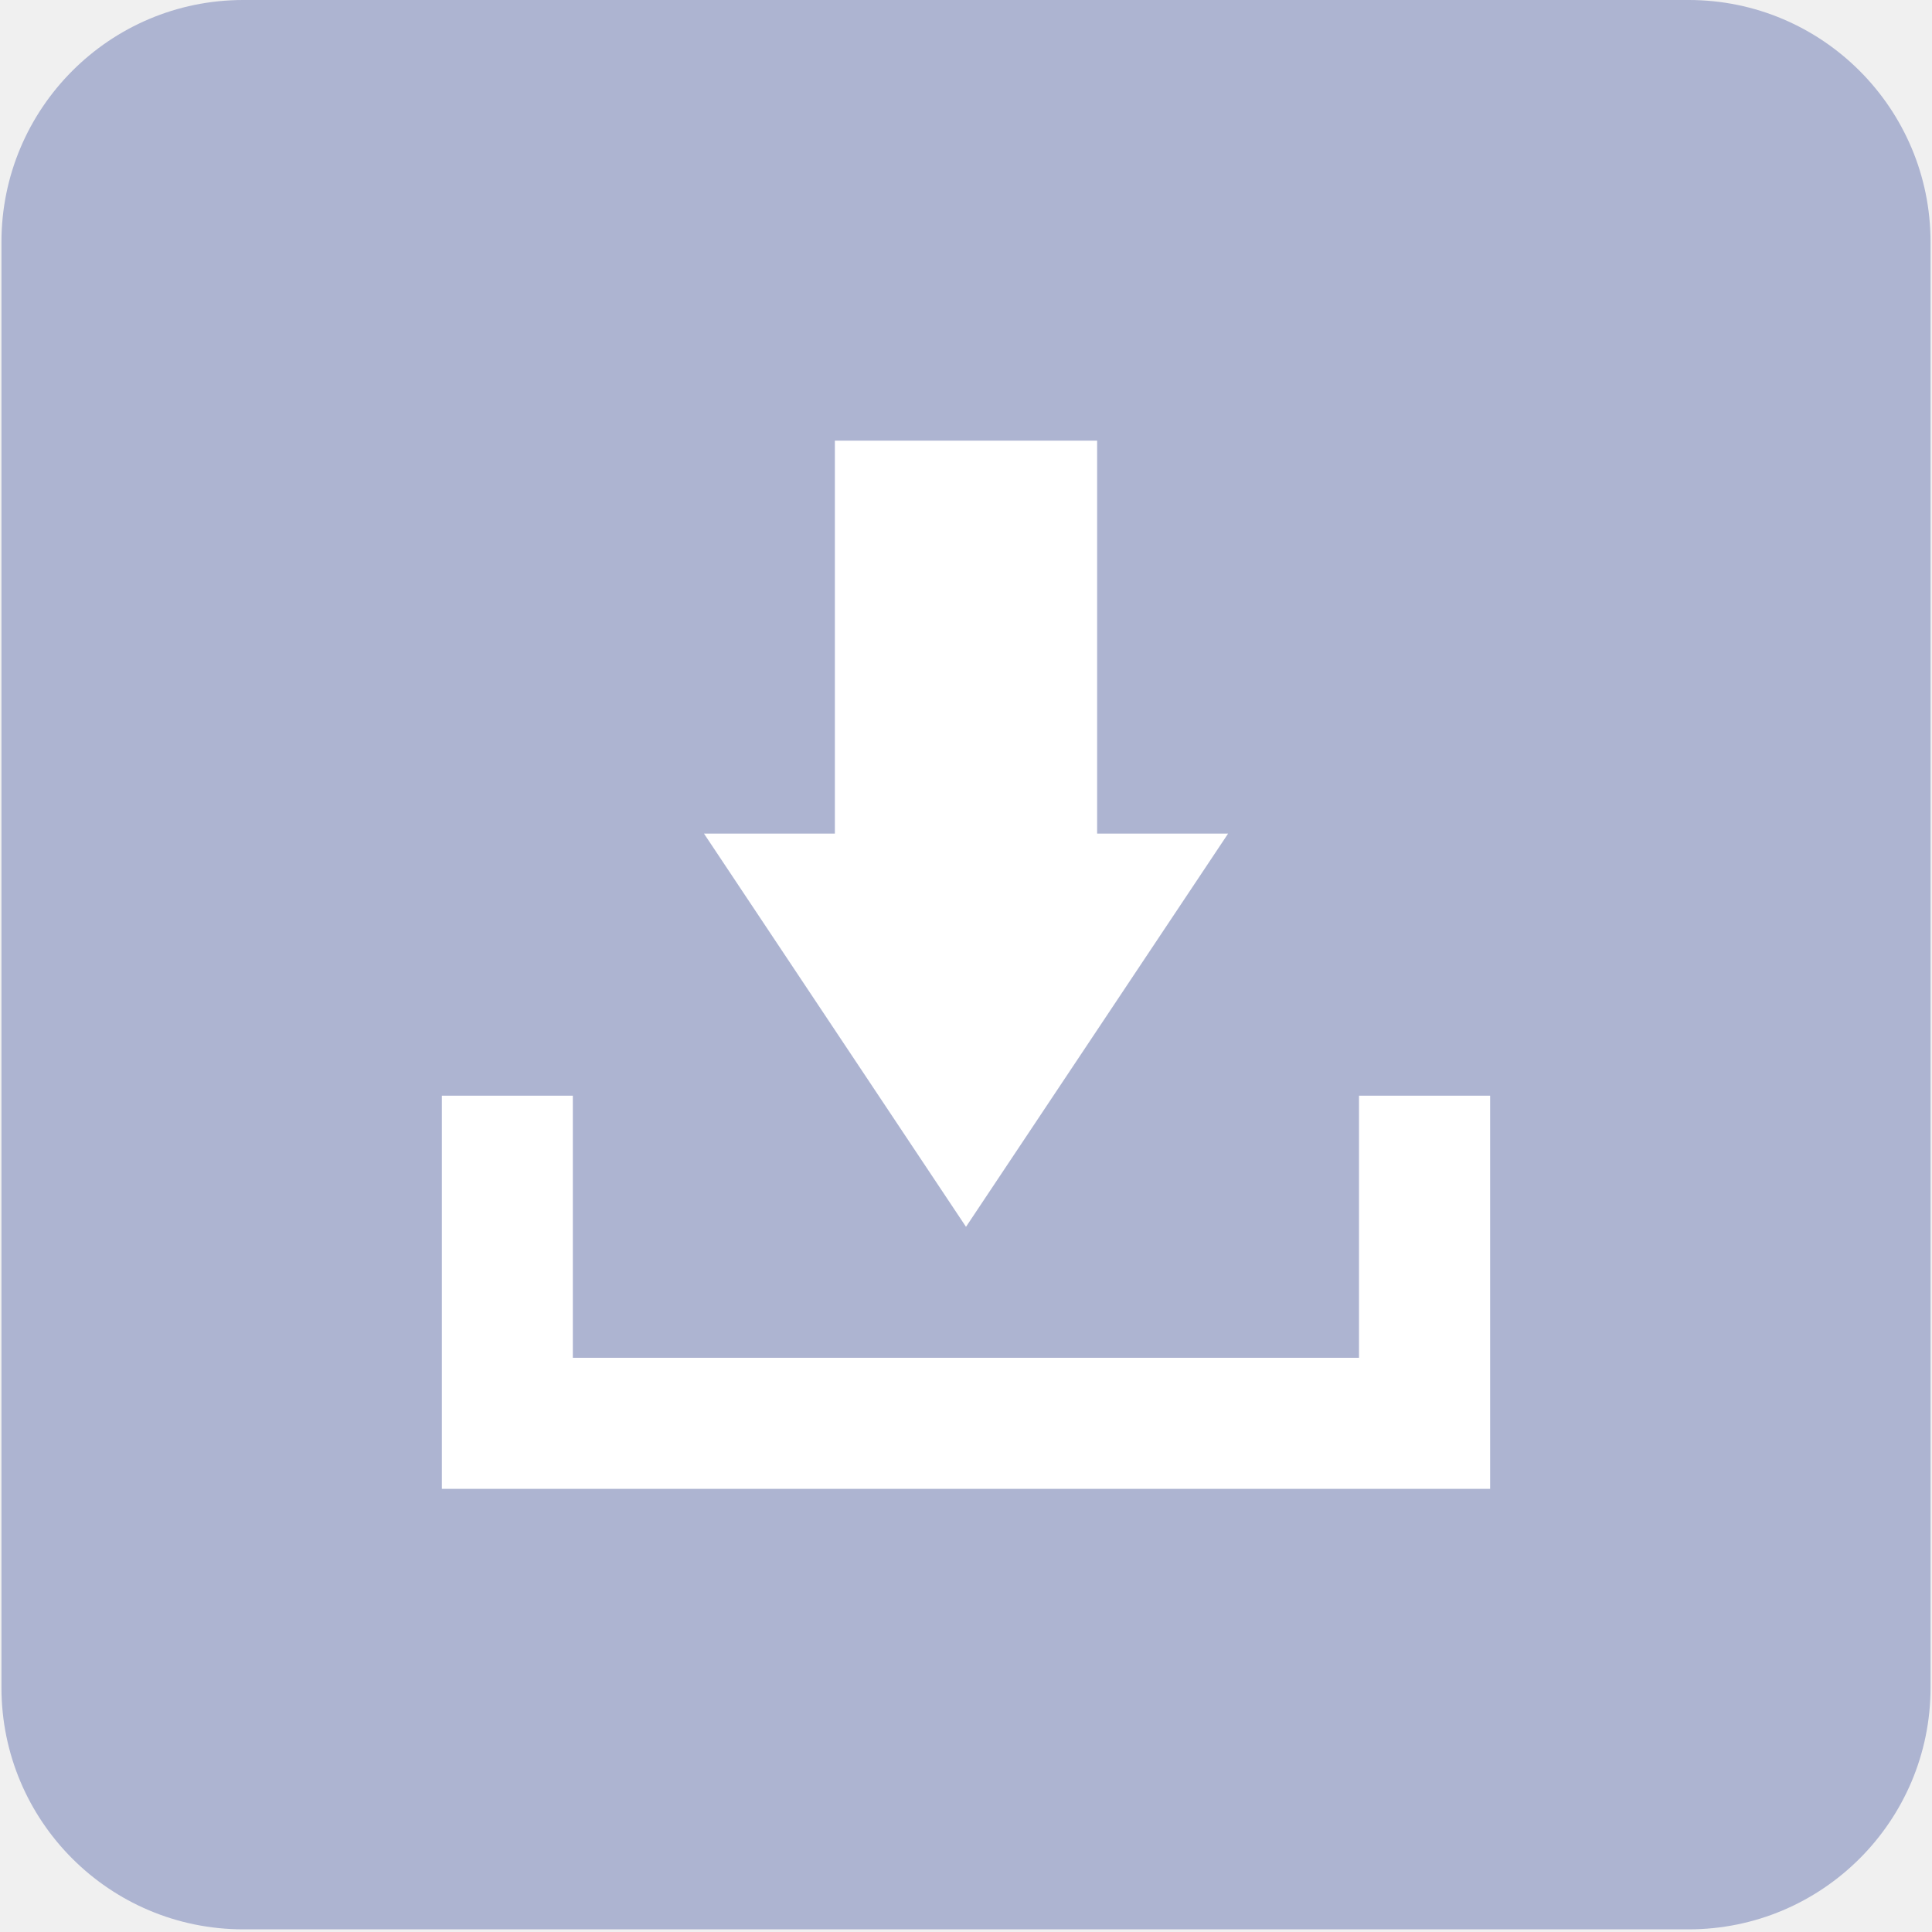
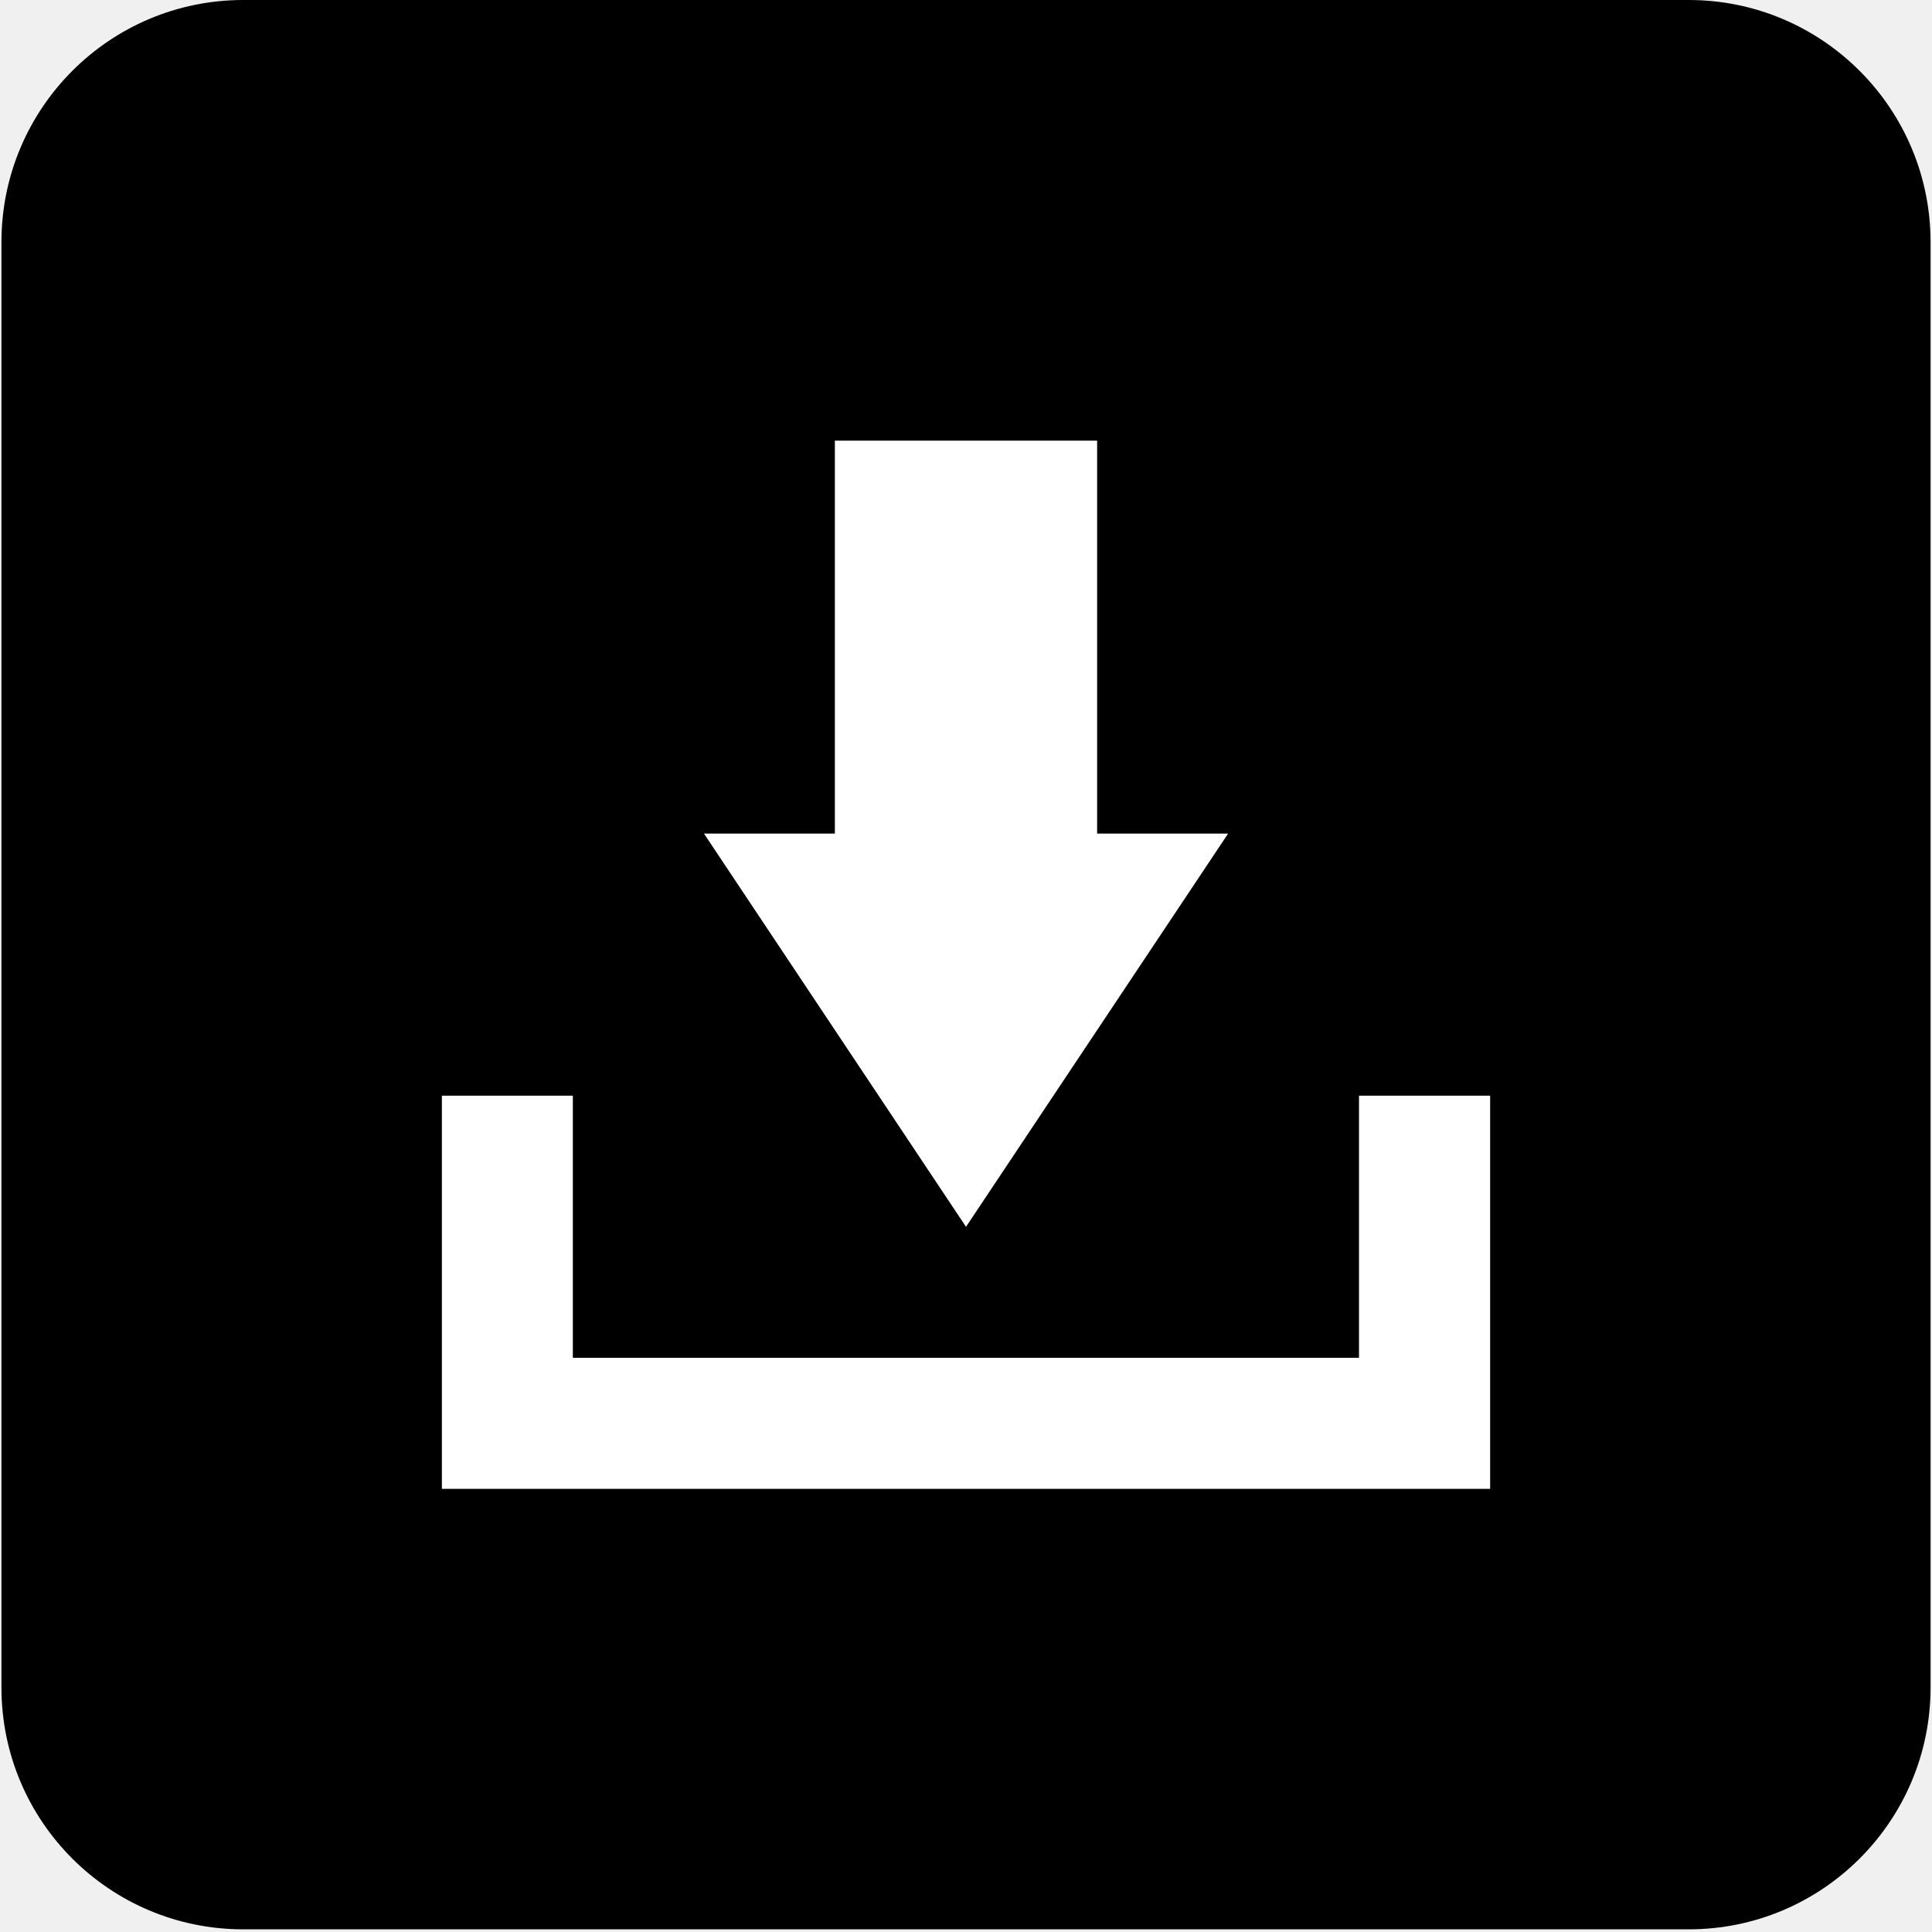
- <svg xmlns="http://www.w3.org/2000/svg" version="1.1" id="Layer_1" x="0px" y="0px" width="24px" height="24px" viewBox="0 0 24 24" enable-background="new 0 0 24 24" xml:space="preserve">
+ <svg xmlns="http://www.w3.org/2000/svg" version="1.1" id="Layer_1" x="0px" y="0px" width="24px" height="24px" viewBox="0 0 24 24" enable-background="new 0 0 24 24" xml:space="preserve" class="downloadChartsButton">
  <g>
-     <path fill="#ADB4D1" d="M23.982,20.963c0,1.659-1.346,3.004-3.004,3.004H3.022c-1.661,0-3.004-1.345-3.004-3.004V3.007   C0.018,1.348,1.361,0,3.022,0h17.956c1.659,0,3.004,1.348,3.004,3.007V20.963z" />
+     <path d="M23.982,20.963c0,1.659-1.346,3.004-3.004,3.004H3.022c-1.661,0-3.004-1.345-3.004-3.004V3.007   C0.018,1.348,1.361,0,3.022,0h17.956c1.659,0,3.004,1.348,3.004,3.007V20.963z" />
    <g>
-       <polygon fill="#FFFFFF" points="16.882,13.611 16.882,16.867 7.116,16.867 7.116,13.611 5.489,13.611 5.489,18.495 18.511,18.495     18.511,13.611   " />
-       <polygon fill="#FFFFFF" points="15.256,10.355 13.629,10.355 13.629,5.474 10.371,5.474 10.371,10.355 8.745,10.355 12,15.24       " />
+       <polygon fill="#FFFFFF" points="16.882,13.611 16.882,16.867 7.116,16.867 7.116,13.611 5.489,13.611 5.489,18.495 18.511,18.495    18.511,13.611   " />
+       <polygon fill="#FFFFFF" points="15.256,10.355 13.629,10.355 13.629,5.474 10.371,5.474 10.371,10.355 8.745,10.355 12,15.24    " />
    </g>
  </g>
</svg>
